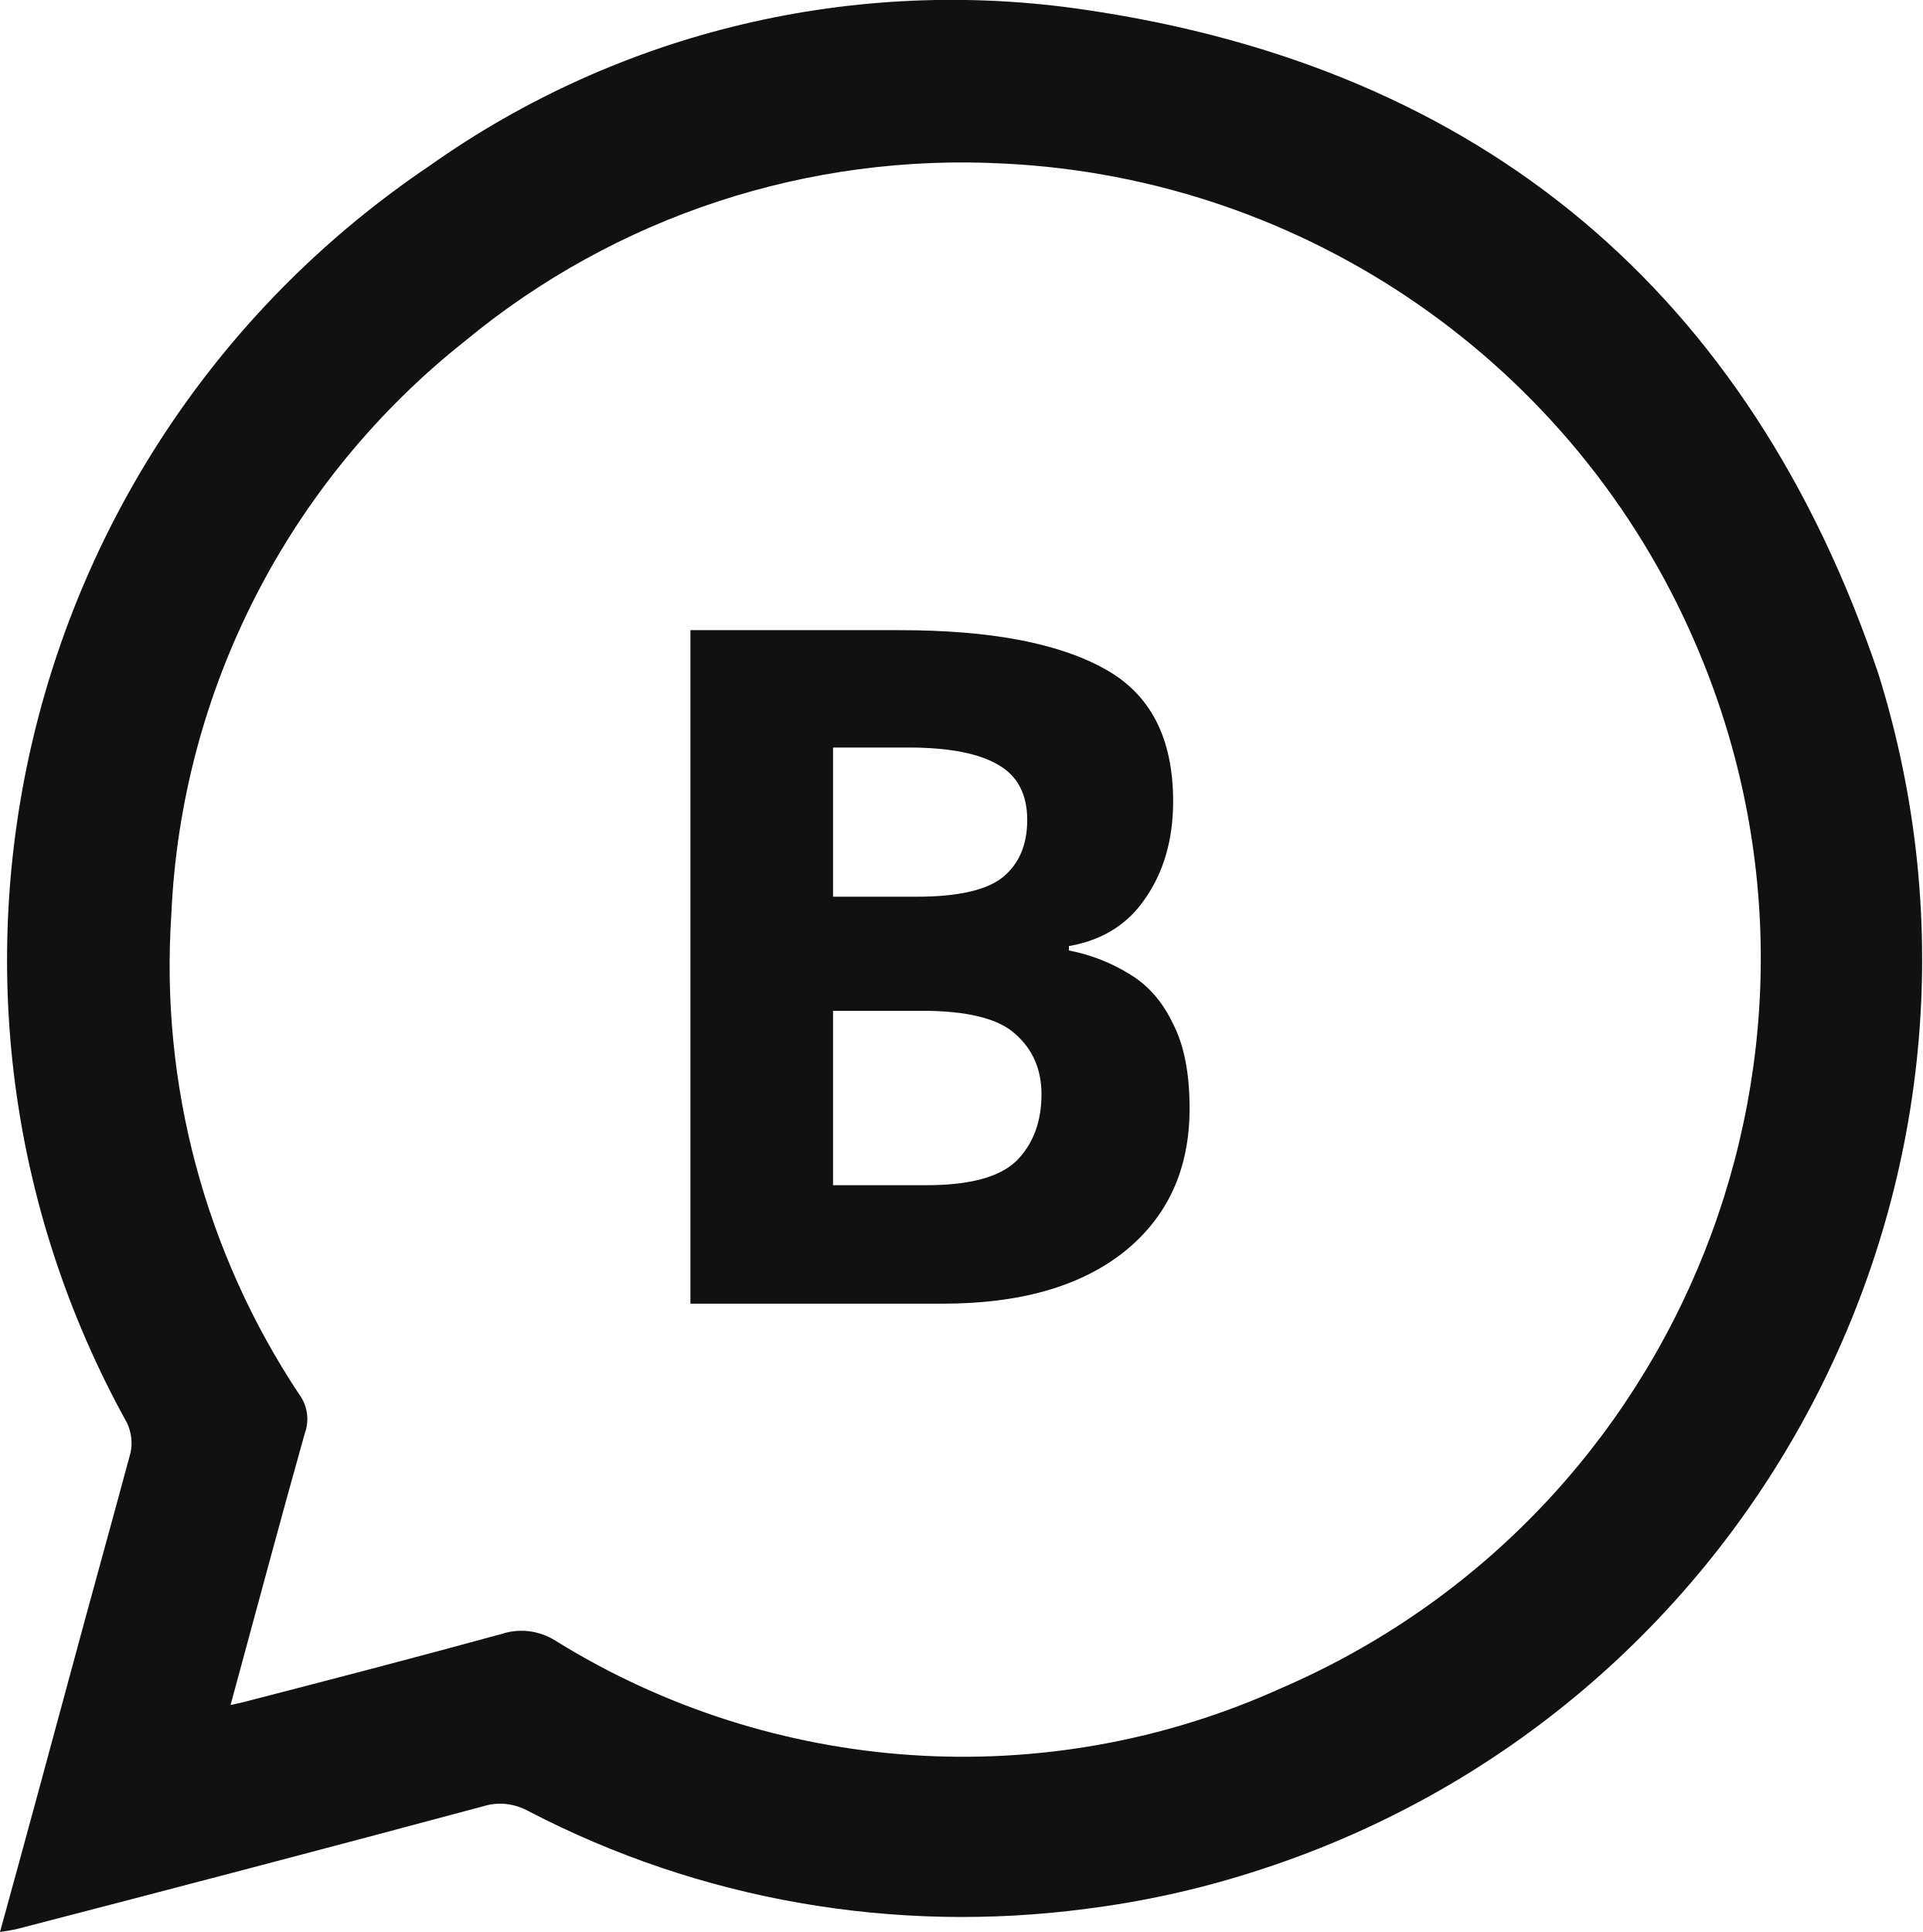
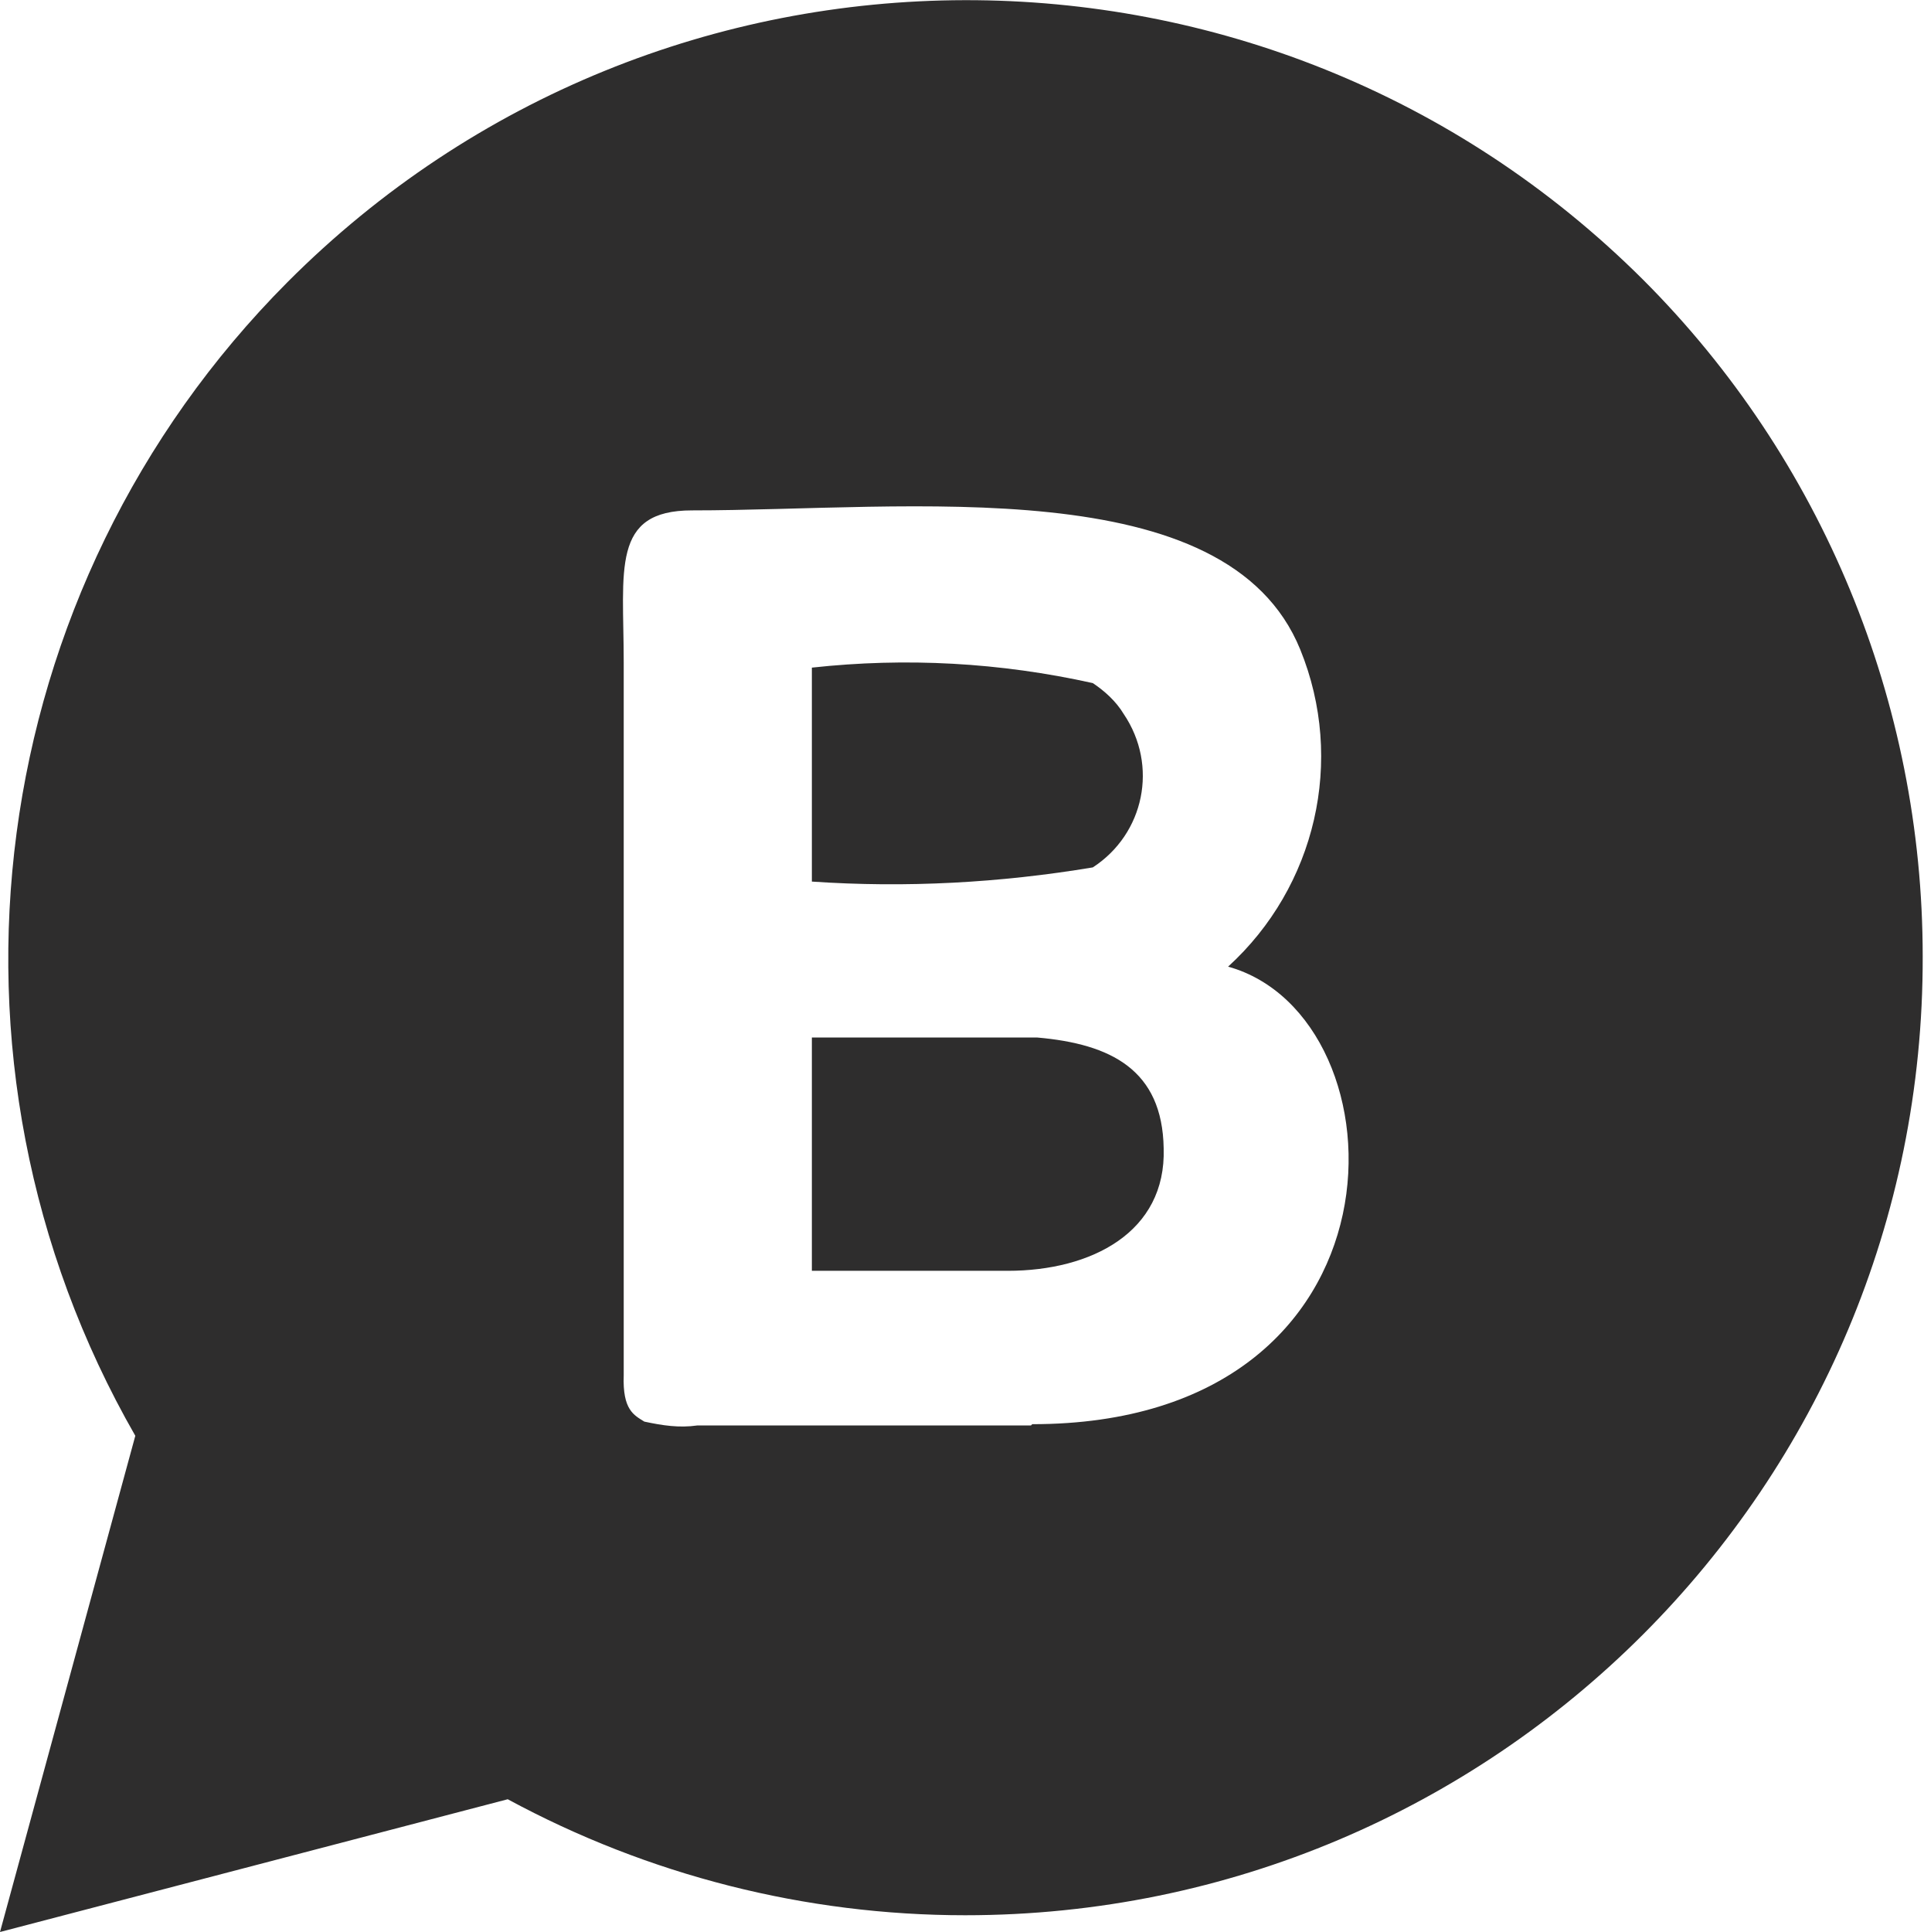
- <svg xmlns="http://www.w3.org/2000/svg" id="Layer_2" data-name="Layer 2" viewBox="0 0 27.38 27.52">
+ <svg xmlns="http://www.w3.org/2000/svg" id="Layer_2" data-name="Layer 2" viewBox="0 0 14.93 14.99">
  <defs>
    <style>
-       .cls-1, .cls-2 {
-         isolation: isolate;
-       }
- 
-       .cls-2 {
-         font-family: Montserrat-Bold, Montserrat;
-         font-size: 13.43px;
-         font-weight: 700;
-       }
- 
-       .cls-2, .cls-3 {
-         fill: #111;
+       .cls-1 {
+         fill: #2e2d2d;
+         fill-rule: evenodd;
      }
    </style>
  </defs>
  <g id="Layer_1-2" data-name="Layer 1">
    <g>
-       <path id="Path_852" data-name="Path 852" class="cls-3" d="M0,27.52c.35-1.27.68-2.49,1.01-3.71.28-1.04.57-2.08.85-3.12.03-.14.01-.29-.05-.42C-1.62,14.08.26,6.31,6.12,2.36,8.83.44,12.18-.35,15.46.14c5.66.83,9.46,4.04,11.29,9.45,2.25,7.19-1.76,14.84-8.95,17.09-.76.24-1.54.41-2.33.51-2.73.36-5.5-.12-7.94-1.39-.2-.11-.43-.14-.65-.07-2.2.59-4.41,1.17-6.61,1.74-.07.02-.15.03-.27.05M3.27,24.29c.09-.02.13-.03.18-.04,1.24-.32,2.47-.64,3.71-.98.25-.08.53-.04.75.1,3.11,1.93,6.99,2.19,10.33.68,5.75-2.48,8.39-9.16,5.9-14.9-1.71-3.96-5.53-6.61-9.84-6.82-2.79-.15-5.53.75-7.68,2.53-2.51,1.99-4.04,4.97-4.18,8.17-.16,2.41.48,4.81,1.82,6.83.12.16.15.37.08.56-.36,1.28-.7,2.56-1.06,3.88" />
-       <g id="B" class="cls-1">
-         <text class="cls-2" transform="translate(8.63 18.57)">
-           <tspan x="0" y="0">B</tspan>
-         </text>
-       </g>
+       <path class="cls-1" d="M8.06,8.05c-.53,0-1.15,0-1.76,0v1.81h1.52c.65,0,1.23-.3,1.21-.95-.01-.61-.41-.81-.98-.86Z" />
+       <path class="cls-1" d="M8.48,6.73c.4-.26.51-.79.24-1.19-.06-.1-.15-.18-.24-.24-.72-.16-1.45-.2-2.18-.12v1.66c.73.05,1.46.01,2.18-.11Z" />
+       <path class="cls-1" d="M12.75,2.17h0c-2.91-2.9-7.62-2.89-10.52.02C-.13,4.56-.62,8.23,1.05,11.14l-1.05,3.85,3.94-1.03c1.09.59,2.31.9,3.55.9,4.11,0,7.44-3.33,7.43-7.44,0-1.97-.78-3.86-2.17-5.25ZM8,11.06h-2.59c-.14.02-.27,0-.41-.03-.08-.05-.17-.09-.16-.36,0-1.33,0-4.4,0-5.53,0-.72-.1-1.18.53-1.18,1.68,0,4.15-.32,4.72,1.08.35.86.12,1.84-.56,2.46,1.4.39,1.48,3.55-1.52,3.55Z" />
    </g>
  </g>
</svg>
